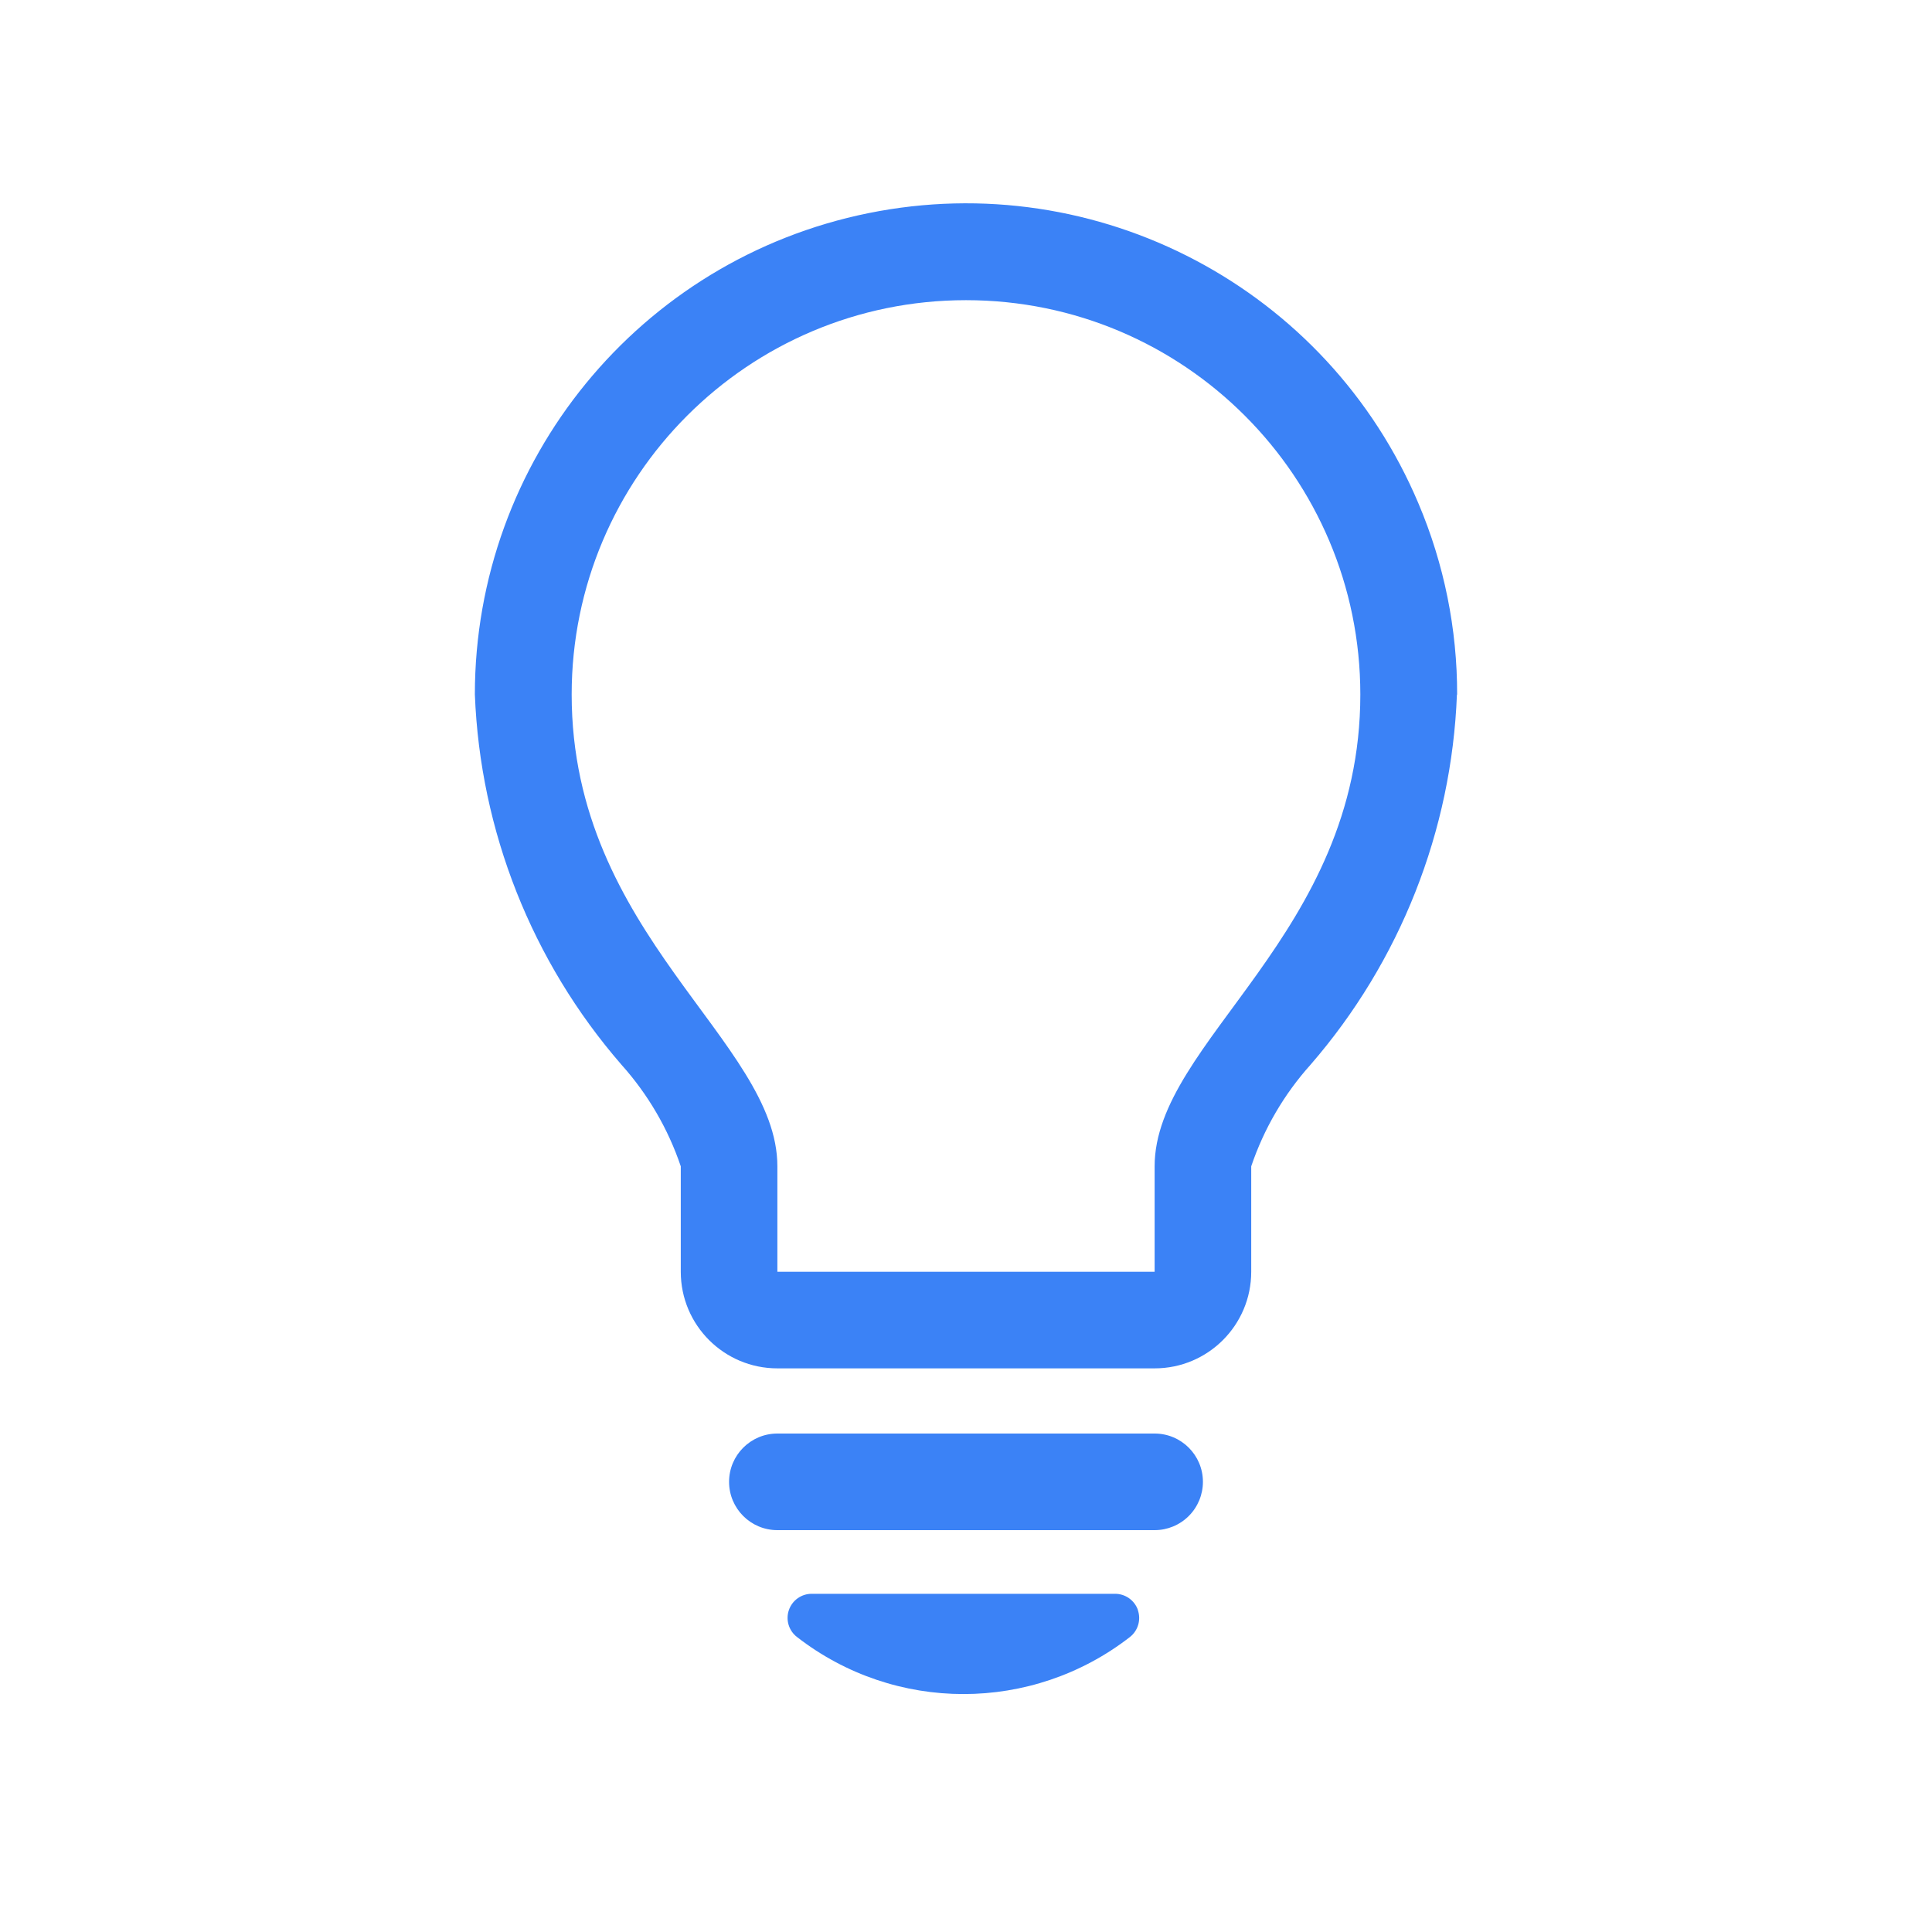
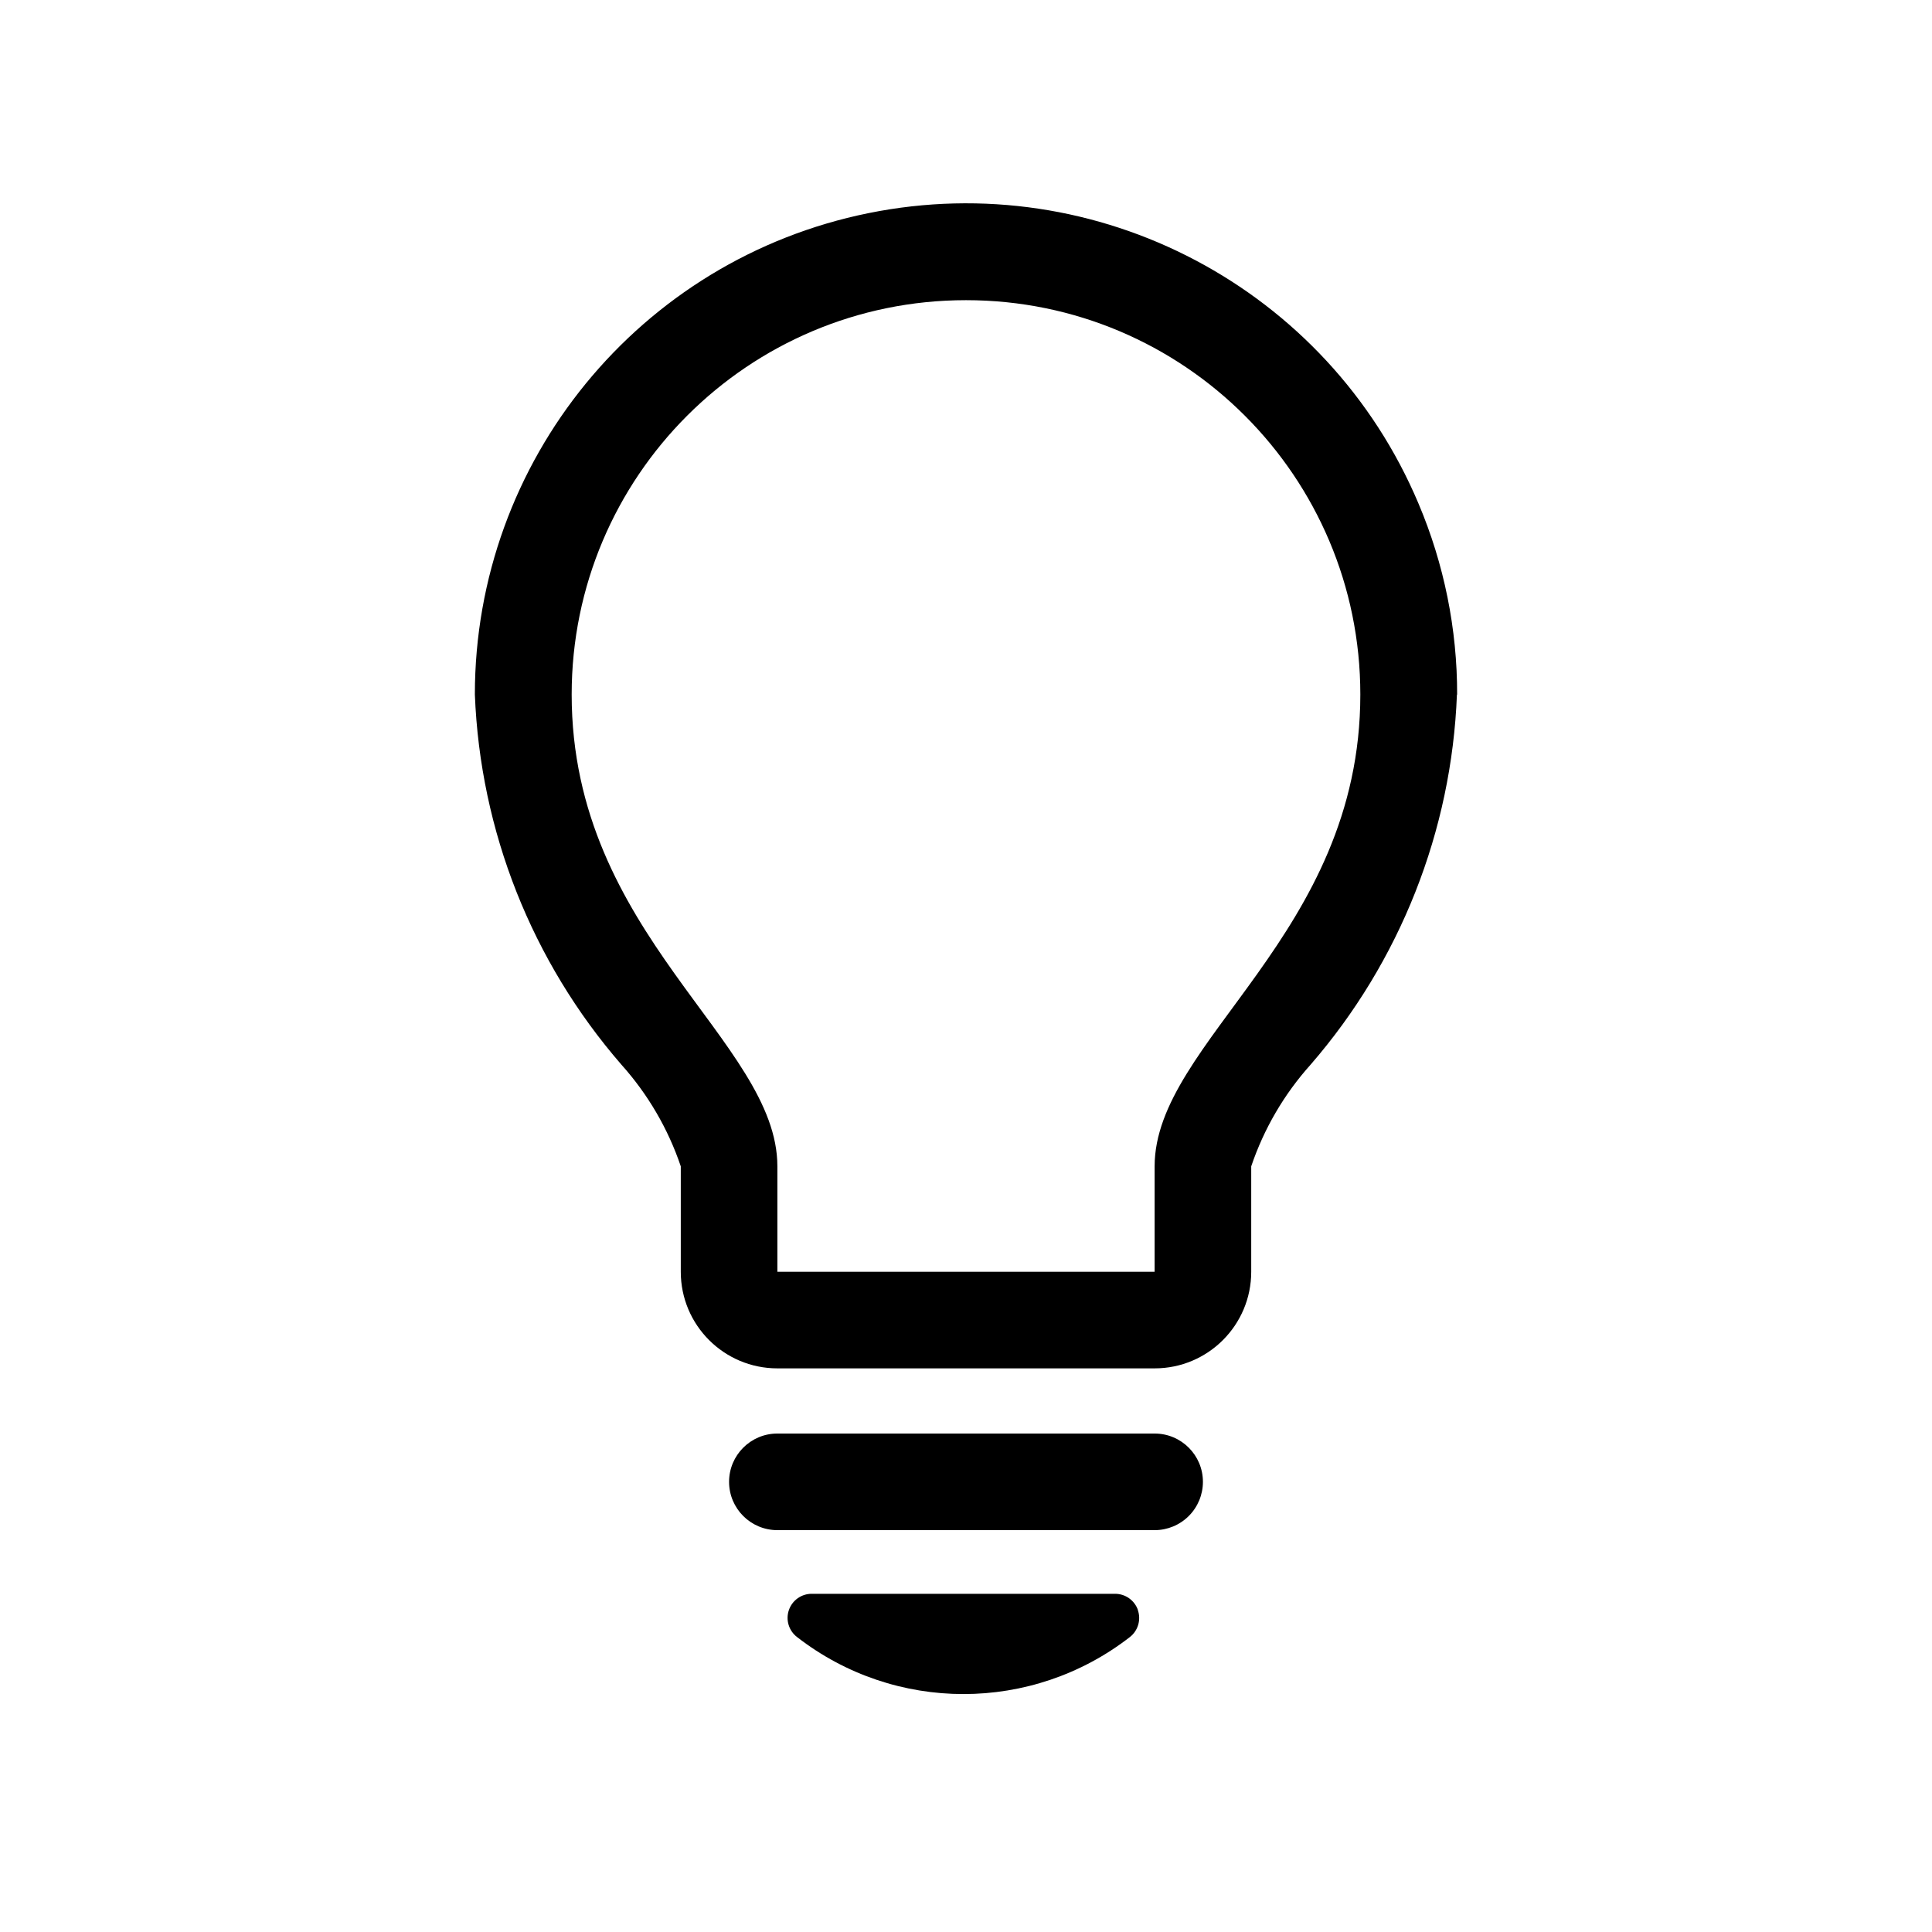
- <svg xmlns="http://www.w3.org/2000/svg" fill="#3B82F6" width="64px" height="64px" viewBox="-4 0 19 19" class="cf-icon-svg">
+ <svg xmlns="http://www.w3.org/2000/svg" fill="#000000" width="64px" height="64px" viewBox="-4 0 19 19" class="cf-icon-svg">
  <path d="M10.328 6.83a5.903 5.903 0 0 1-1.439 3.64 2.874 2.874 0 0 0-.584 1v1.037a.95.95 0 0 1-.95.95h-3.71a.95.95 0 0 1-.95-.95V11.47a2.876 2.876 0 0 0-.584-1A5.903 5.903 0 0 1 .67 6.83a4.83 4.83 0 0 1 9.28-1.878 4.796 4.796 0 0 1 .38 1.88zm-.95 0a3.878 3.878 0 0 0-7.756 0c0 2.363 2.023 3.409 2.023 4.64v1.037h3.71V11.47c0-1.231 2.023-2.277 2.023-4.64zM7.83 14.572a.475.475 0 0 1-.475.476h-3.71a.475.475 0 0 1 0-.95h3.71a.475.475 0 0 1 .475.474zm-.64 1.262a.238.238 0 0 1-.078.265 2.669 2.669 0 0 1-3.274 0 .237.237 0 0 1 .145-.425h2.983a.238.238 0 0 1 .225.16z" />
</svg>
